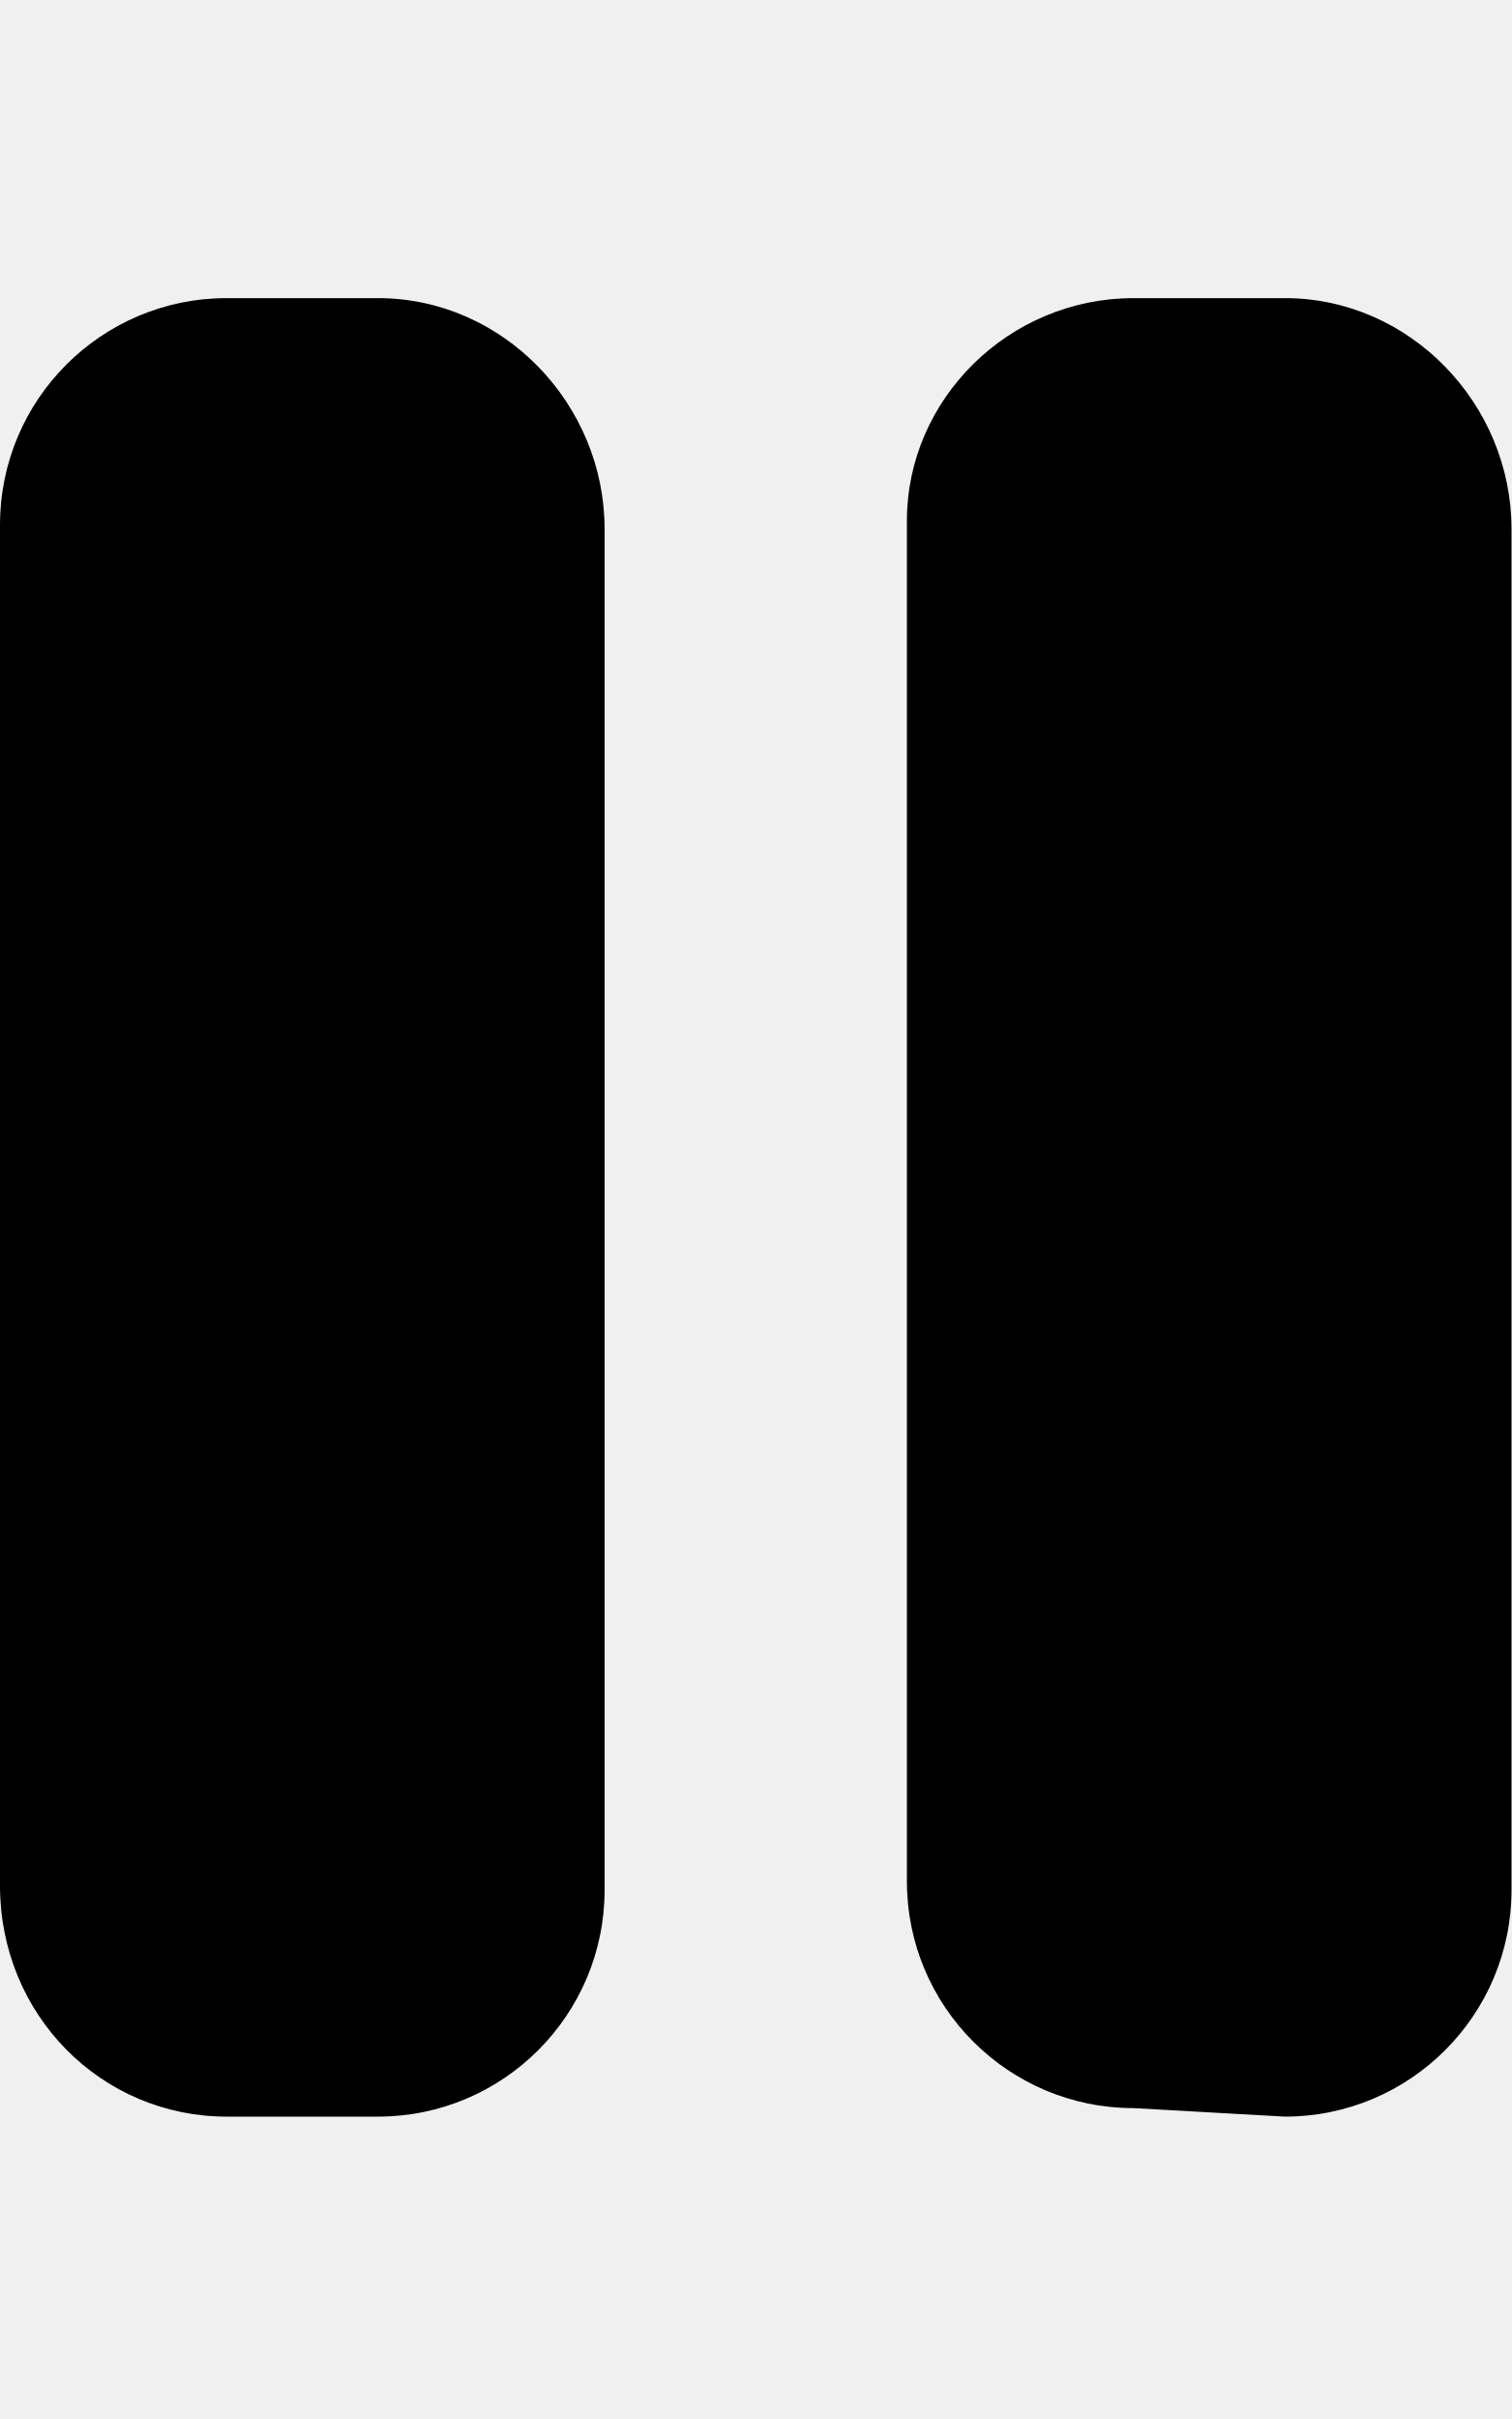
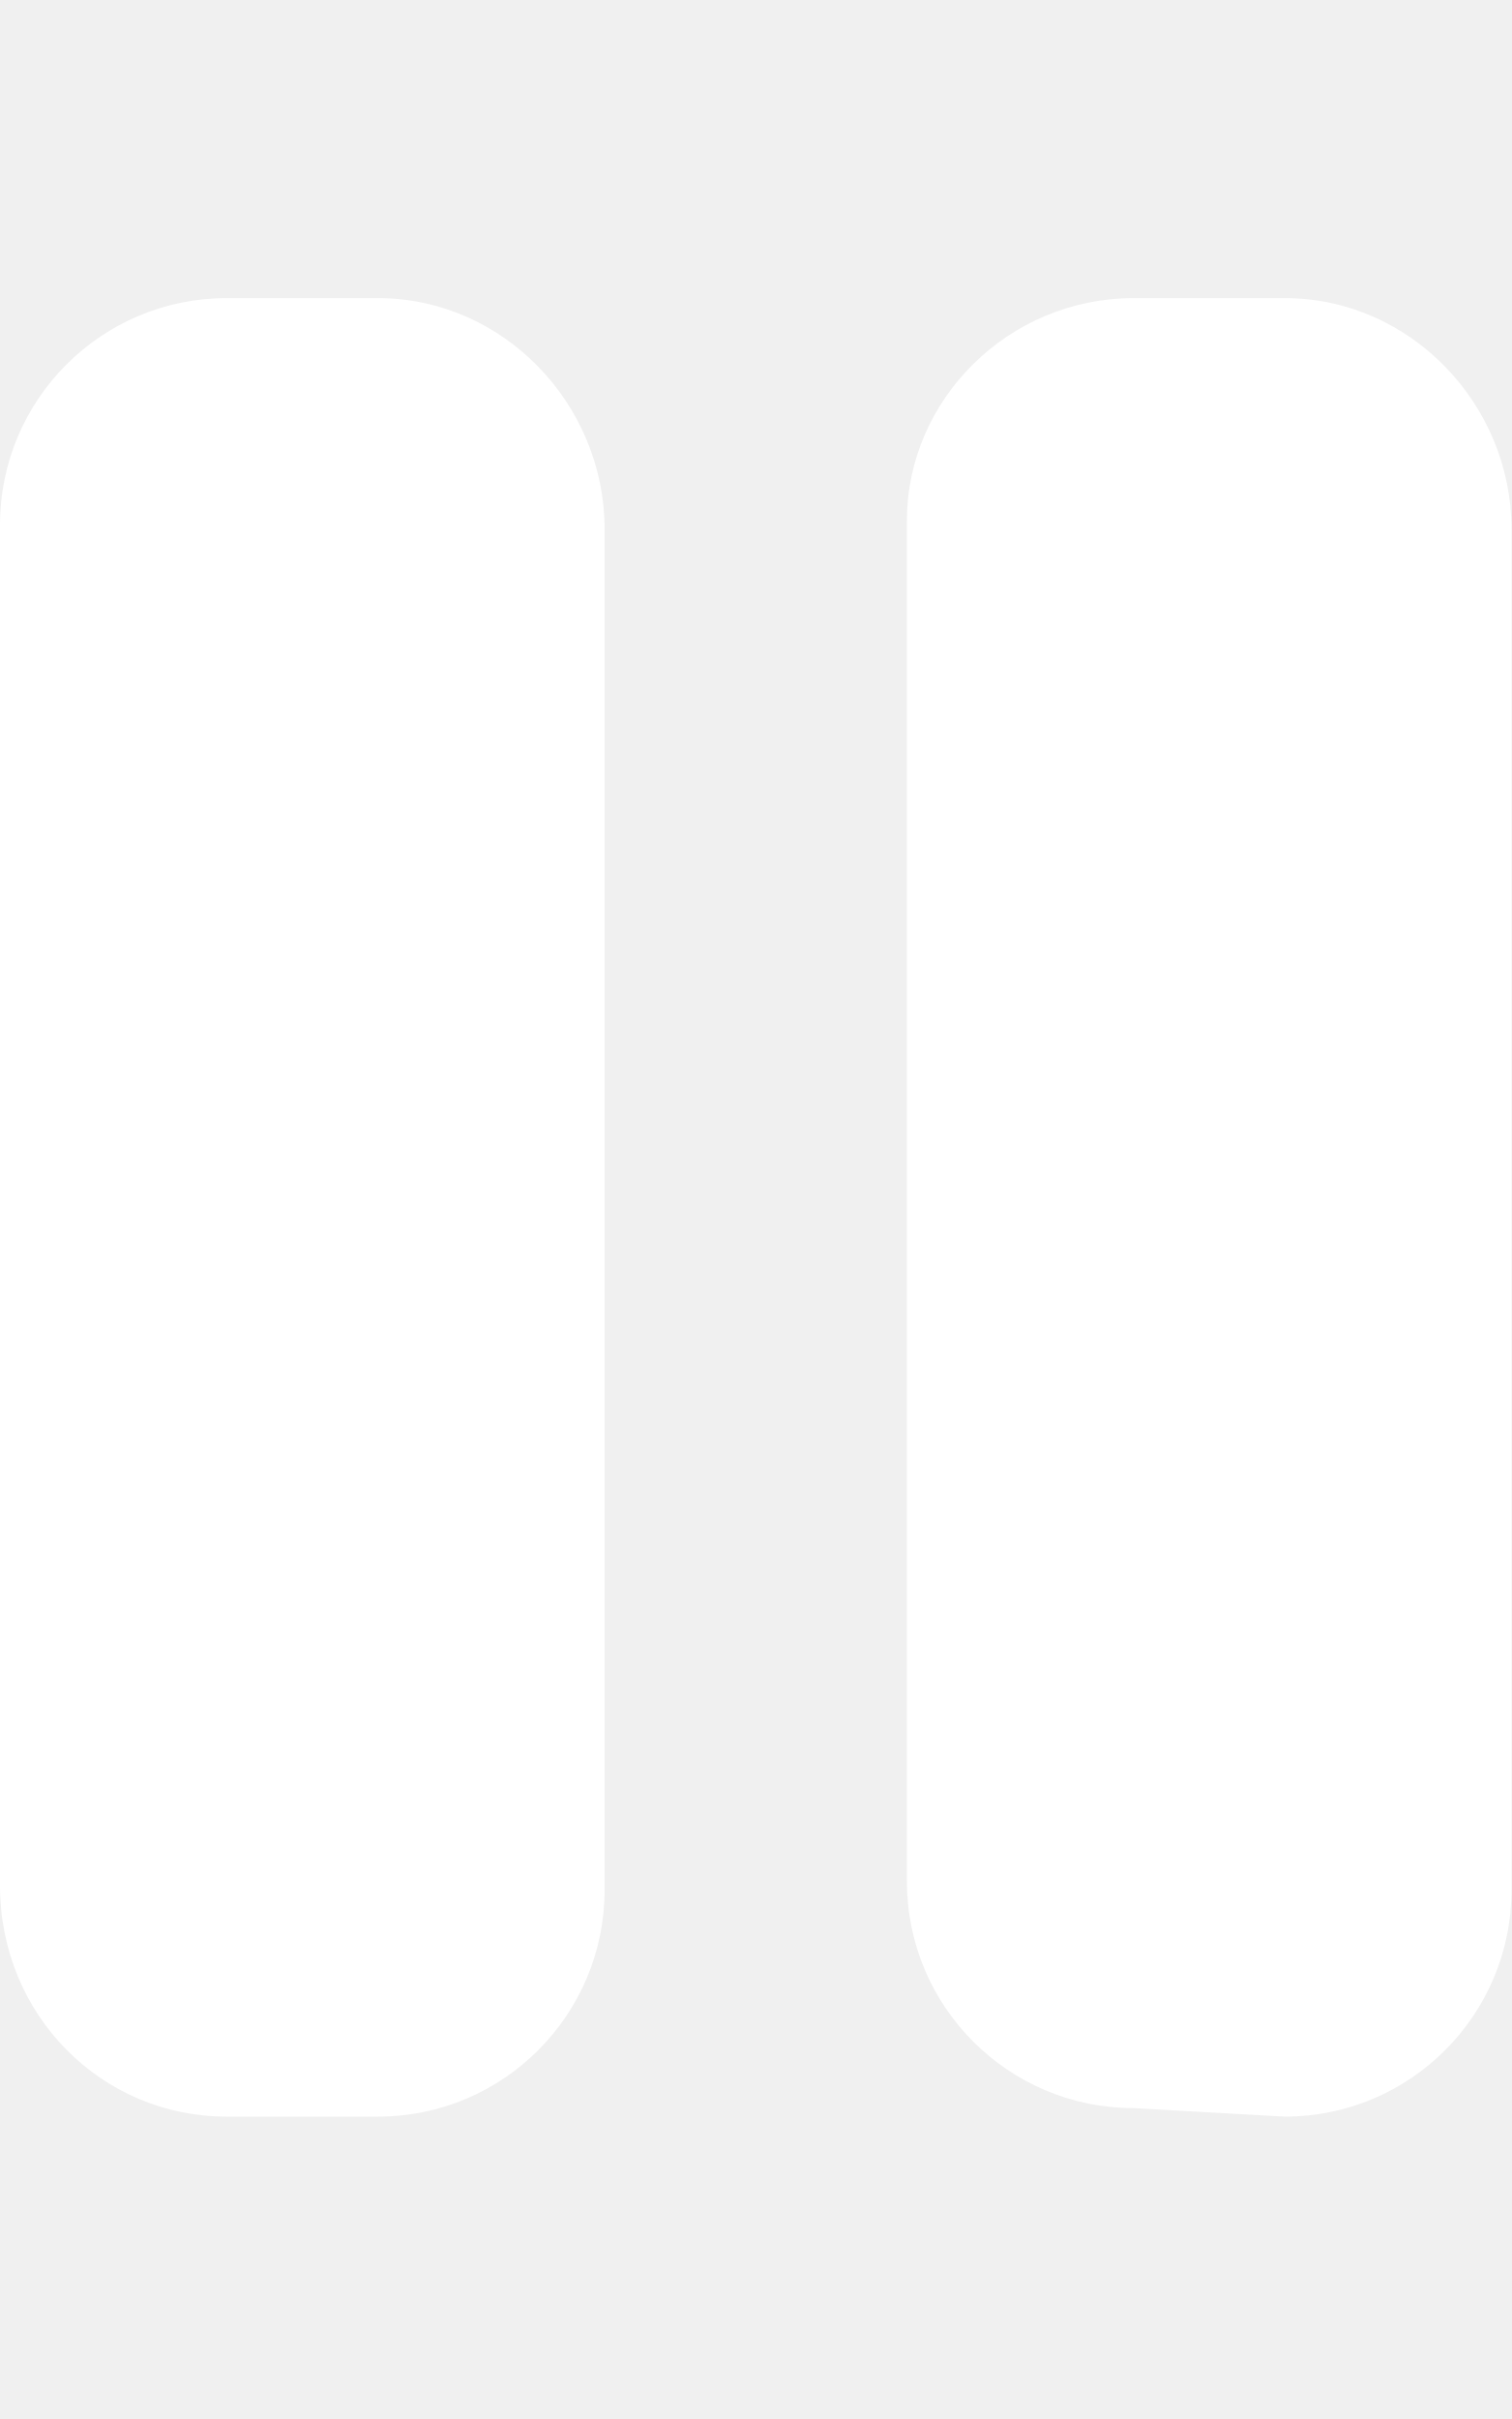
<svg xmlns="http://www.w3.org/2000/svg" viewBox="0 0 320 512">
-   <path d="M272 63.1l-32 0c-26.51 0-48 21.49-48 47.1v288c0 26.51 21.49 48 48 48L272 448c26.51 0 48-21.49 48-48v-288C320 85.49 298.5 63.1 272 63.1zM80 63.1l-32 0c-26.51 0-48 21.49-48 48v288C0 426.5 21.49 448 48 448l32 0c26.51 0 48-21.49 48-48v-288C128 85.49 106.5 63.1 80 63.1z" />
+   <path d="M272 63.1l-32 0c-26.51 0-48 21.49-48 47.1v288c0 26.51 21.49 48 48 48L272 448c26.51 0 48-21.49 48-48v-288C320 85.49 298.5 63.1 272 63.1zM80 63.1l-32 0c-26.51 0-48 21.49-48 48v288C0 426.5 21.49 448 48 448l32 0c26.51 0 48-21.49 48-48v-288C128 85.49 106.5 63.1 80 63.1z" style="fill:#FFFFFF;" />
</svg>
